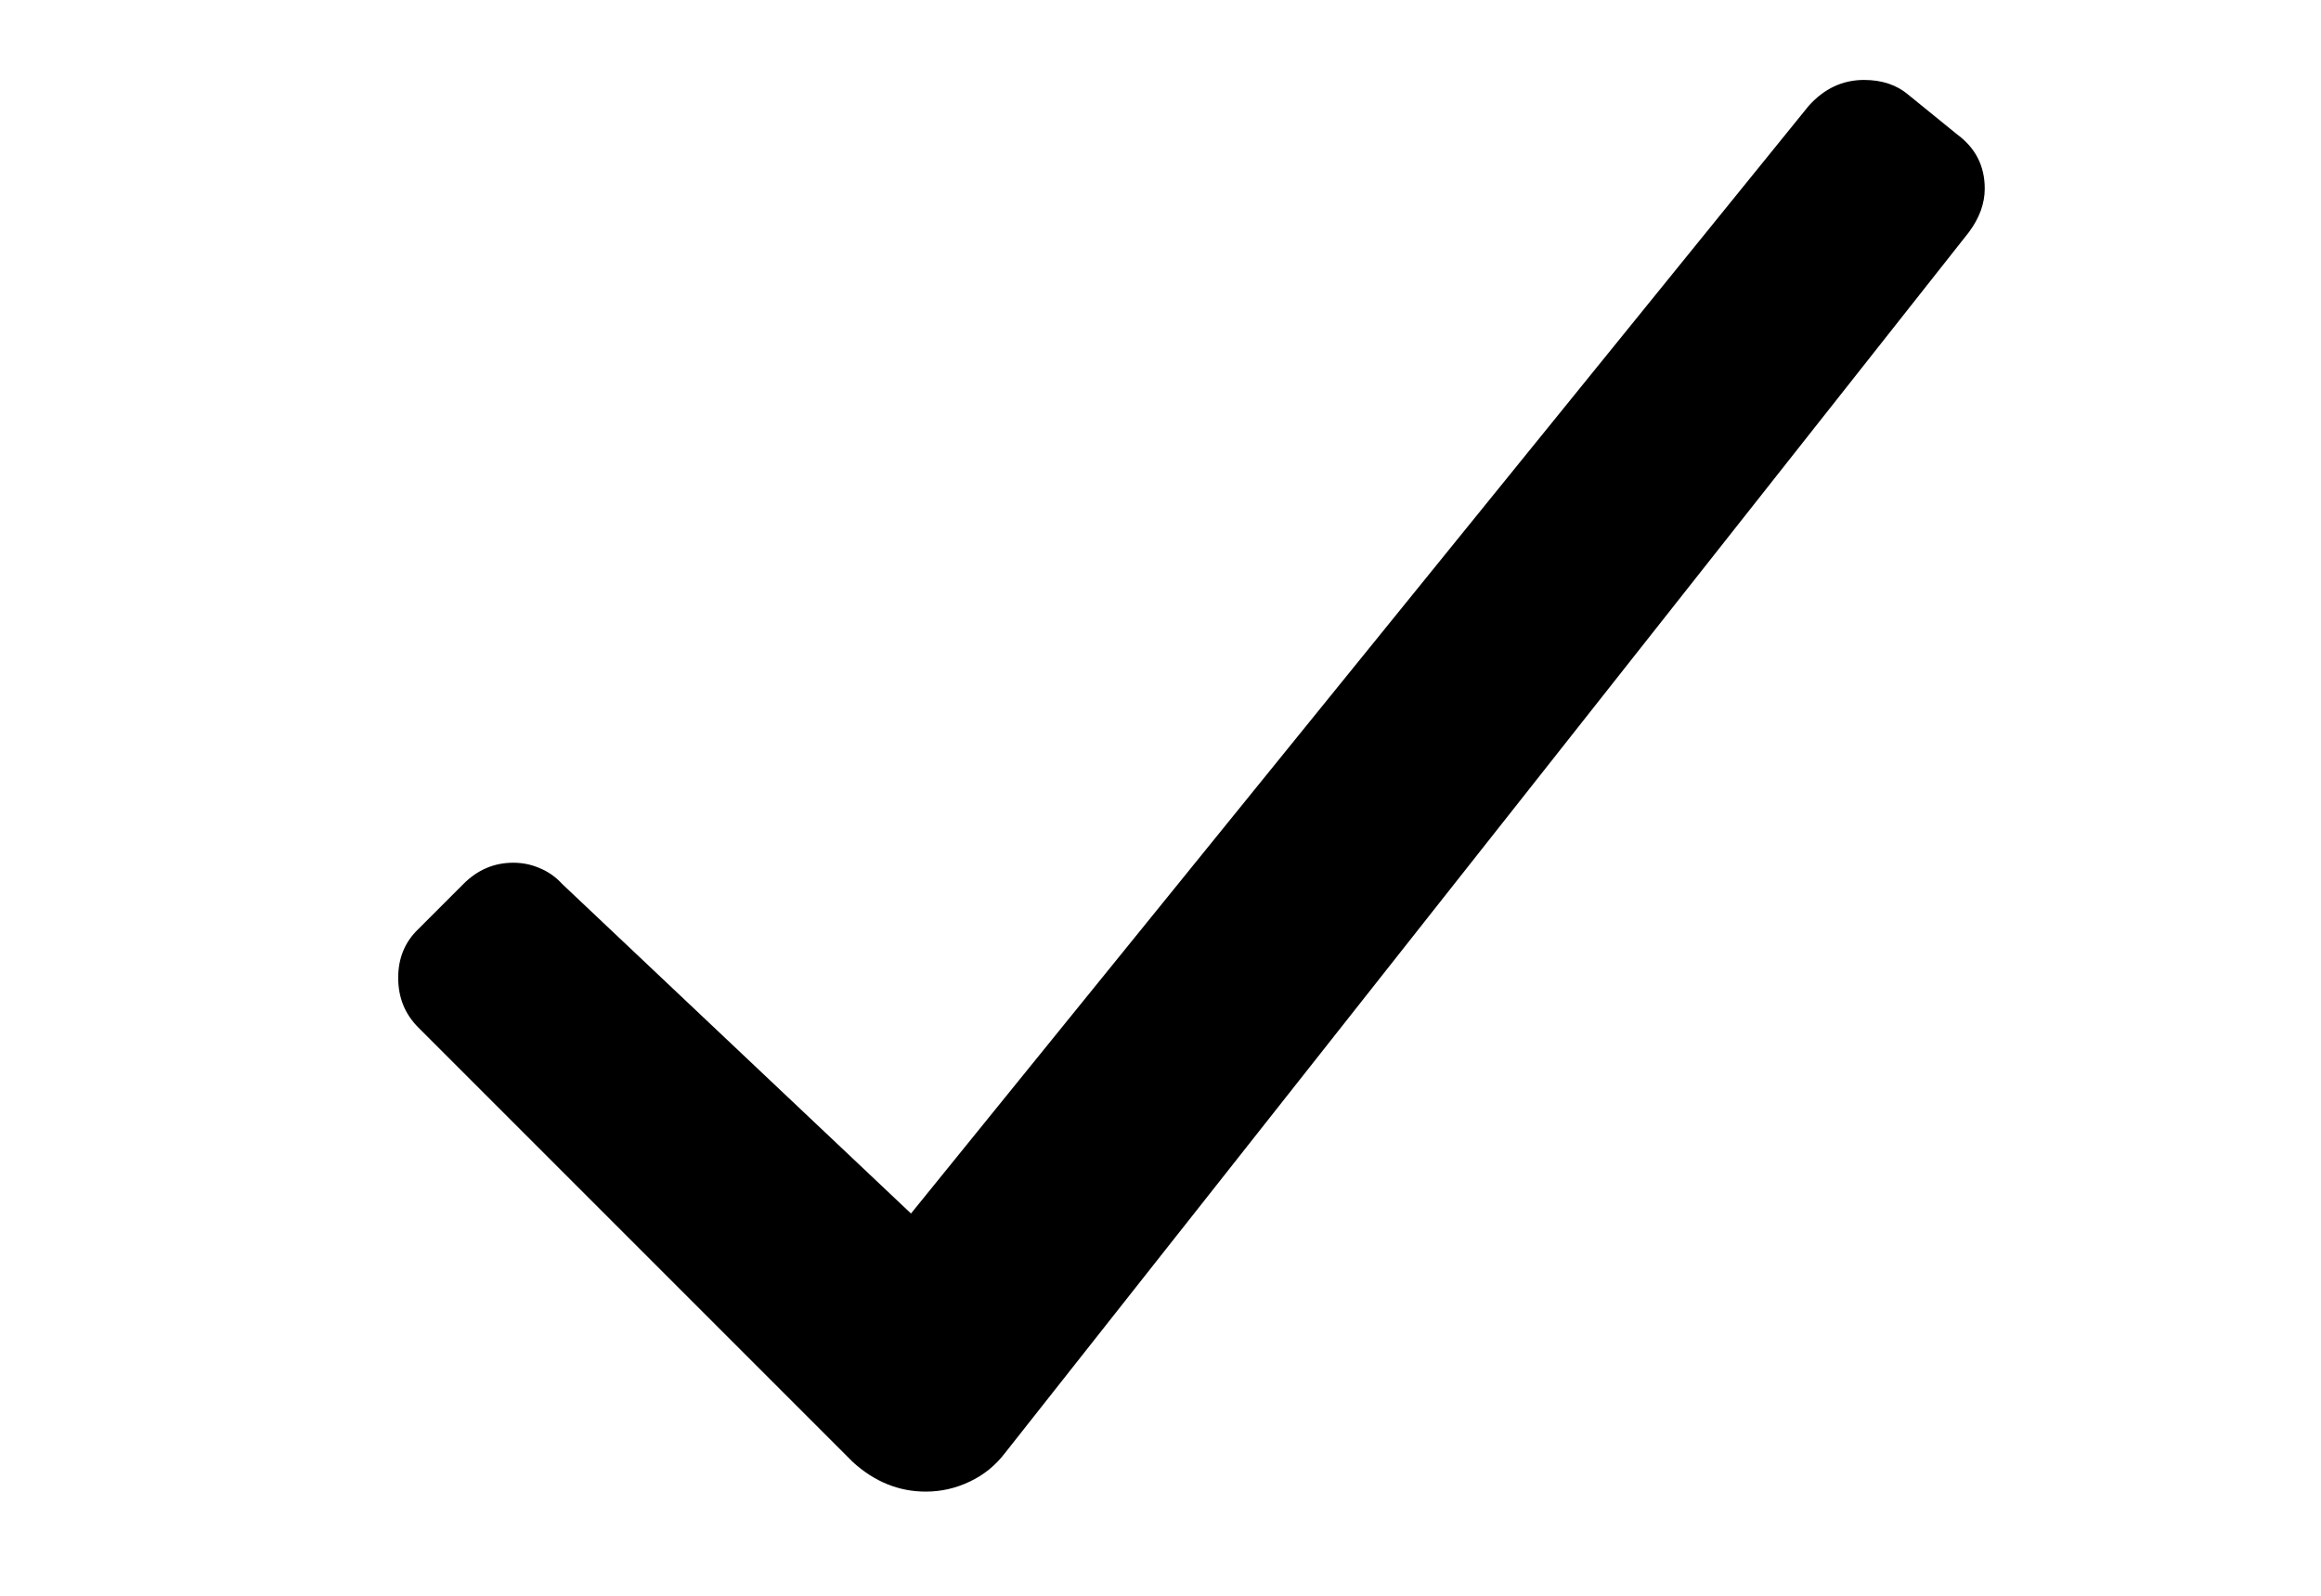
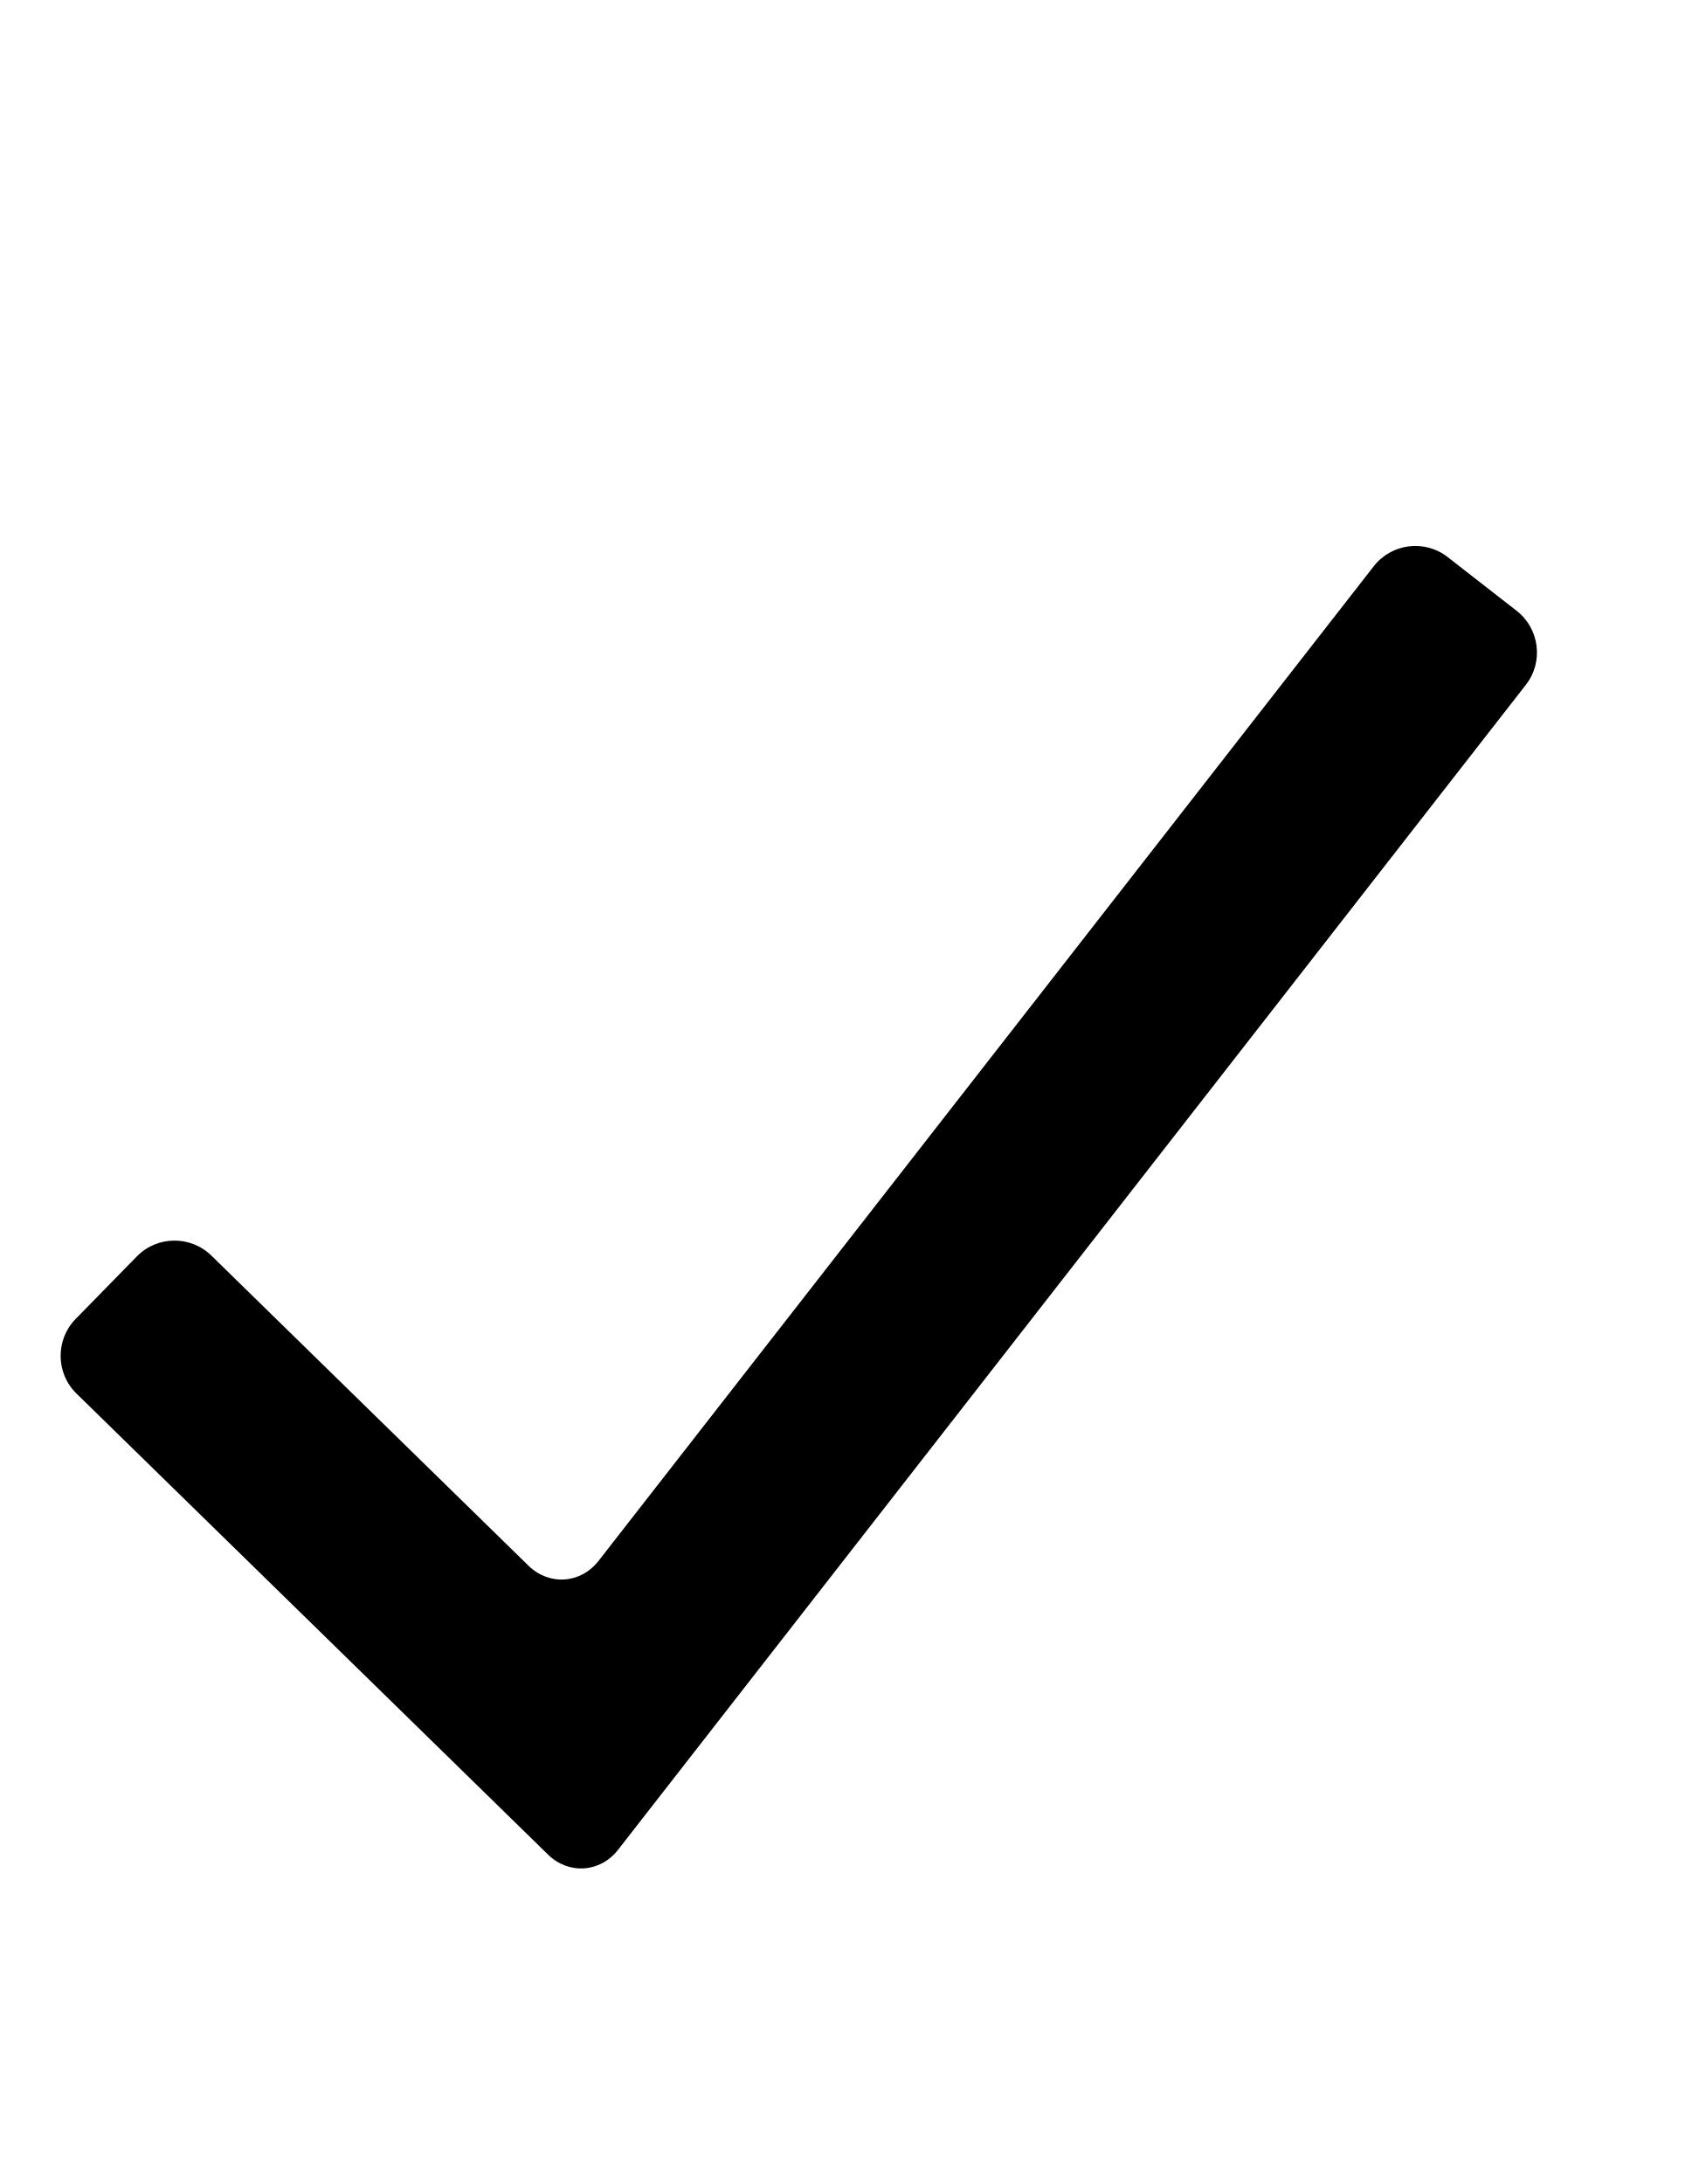
- <svg viewBox="0 0 12 11" height="11" width="16" preserveAspectRatio="xMidYMid meet" class="" fill="none">
-   <path d="M11.155 0.653C11.075 0.585 10.973 0.551 10.85 0.551C10.702 0.551 10.575 0.611 10.469 0.729L4.28 8.365L1.875 6.093C1.832 6.046 1.782 6.01 1.722 5.985C1.663 5.959 1.602 5.947 1.538 5.947C1.407 5.947 1.293 5.995 1.195 6.093L0.884 6.404C0.791 6.493 0.745 6.605 0.745 6.74C0.745 6.876 0.791 6.99 0.884 7.083L3.88 10.079C4.029 10.214 4.196 10.282 4.382 10.282C4.488 10.282 4.589 10.259 4.687 10.212C4.784 10.166 4.864 10.1 4.928 10.016L11.574 1.599C11.646 1.501 11.682 1.402 11.682 1.3C11.682 1.144 11.618 1.019 11.491 0.926L11.155 0.653Z" fill="currentcolor" />
+ <svg viewBox="0 0 14 18" height="18" width="14" preserveAspectRatio="xMidYMid meet" class="" version="1.1" x="0px" y="0px" enable-background="new 0 0 14 18">
+   <path fill="currentColor" d="M12.502,5.035l-0.57-0.444c-0.188-0.147-0.462-0.113-0.609,0.076l-6.39,8.198 c-0.147,0.188-0.406,0.206-0.577,0.039l-2.614-2.556c-0.171-0.167-0.447-0.164-0.614,0.007l-0.505,0.516 c-0.167,0.171-0.164,0.447,0.007,0.614l3.887,3.8c0.171,0.167,0.43,0.149,0.577-0.039l7.483-9.602 C12.724,5.456,12.69,5.182,12.502,5.035z" />
</svg>
